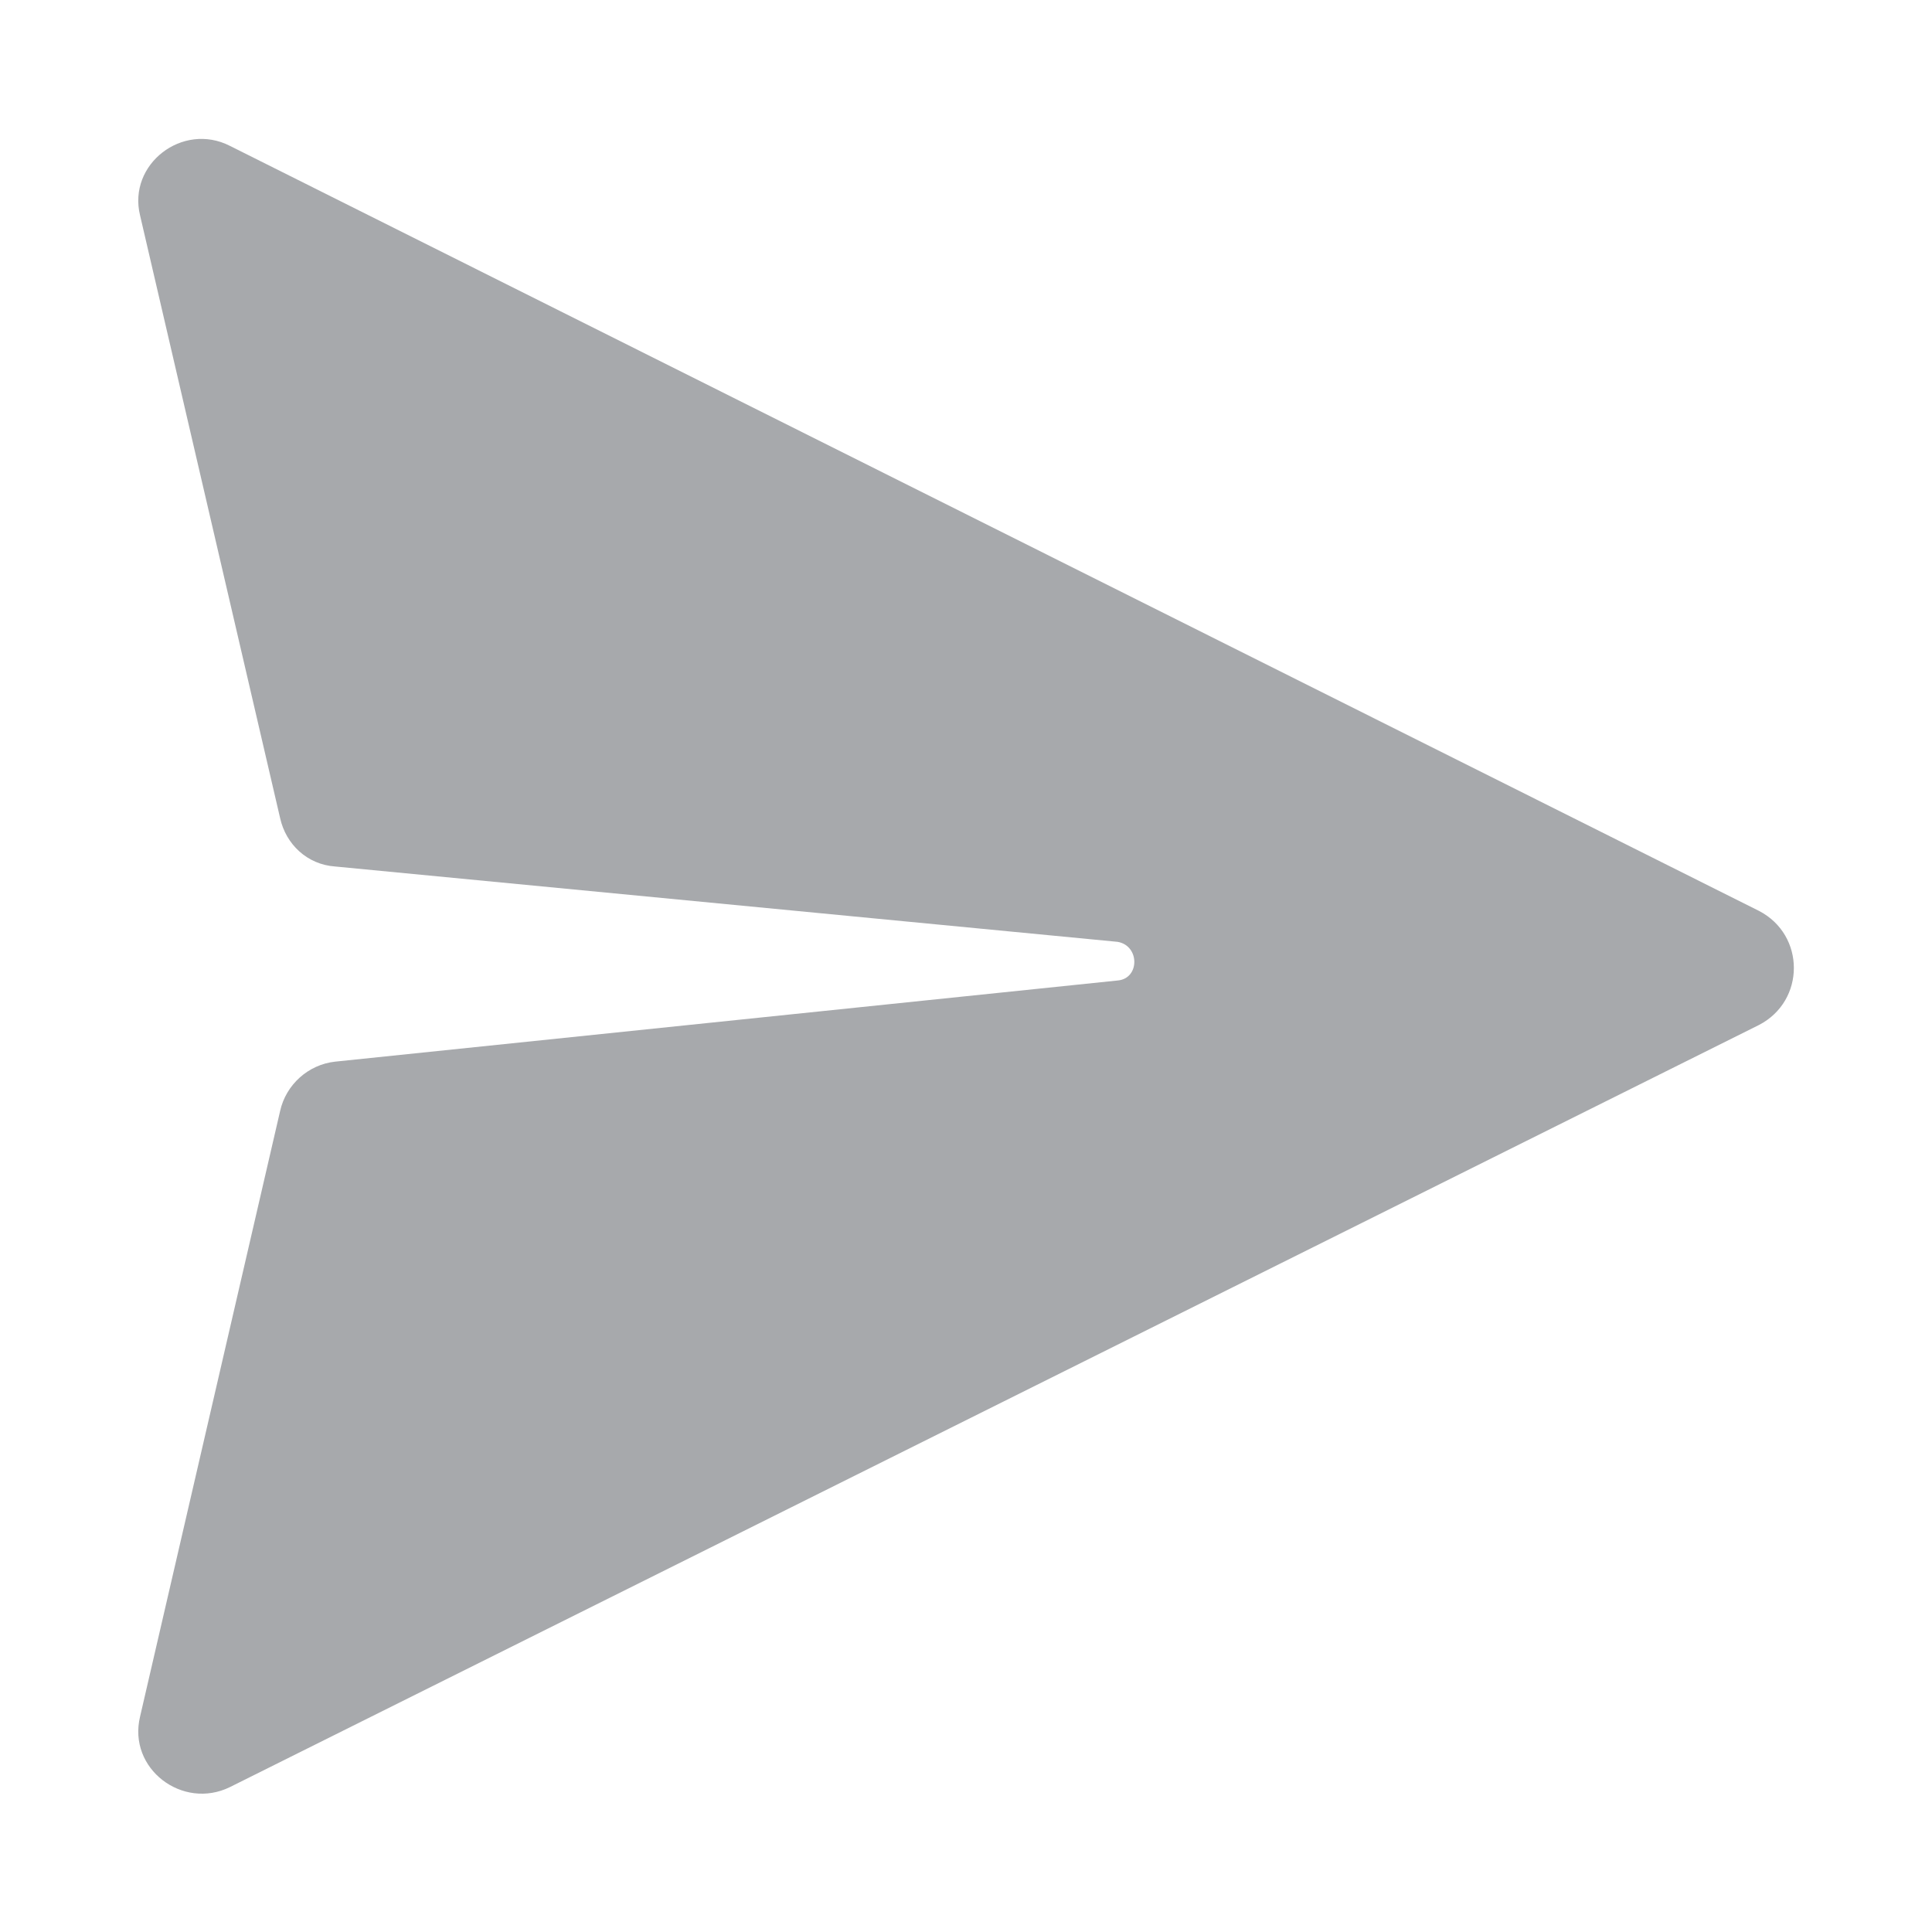
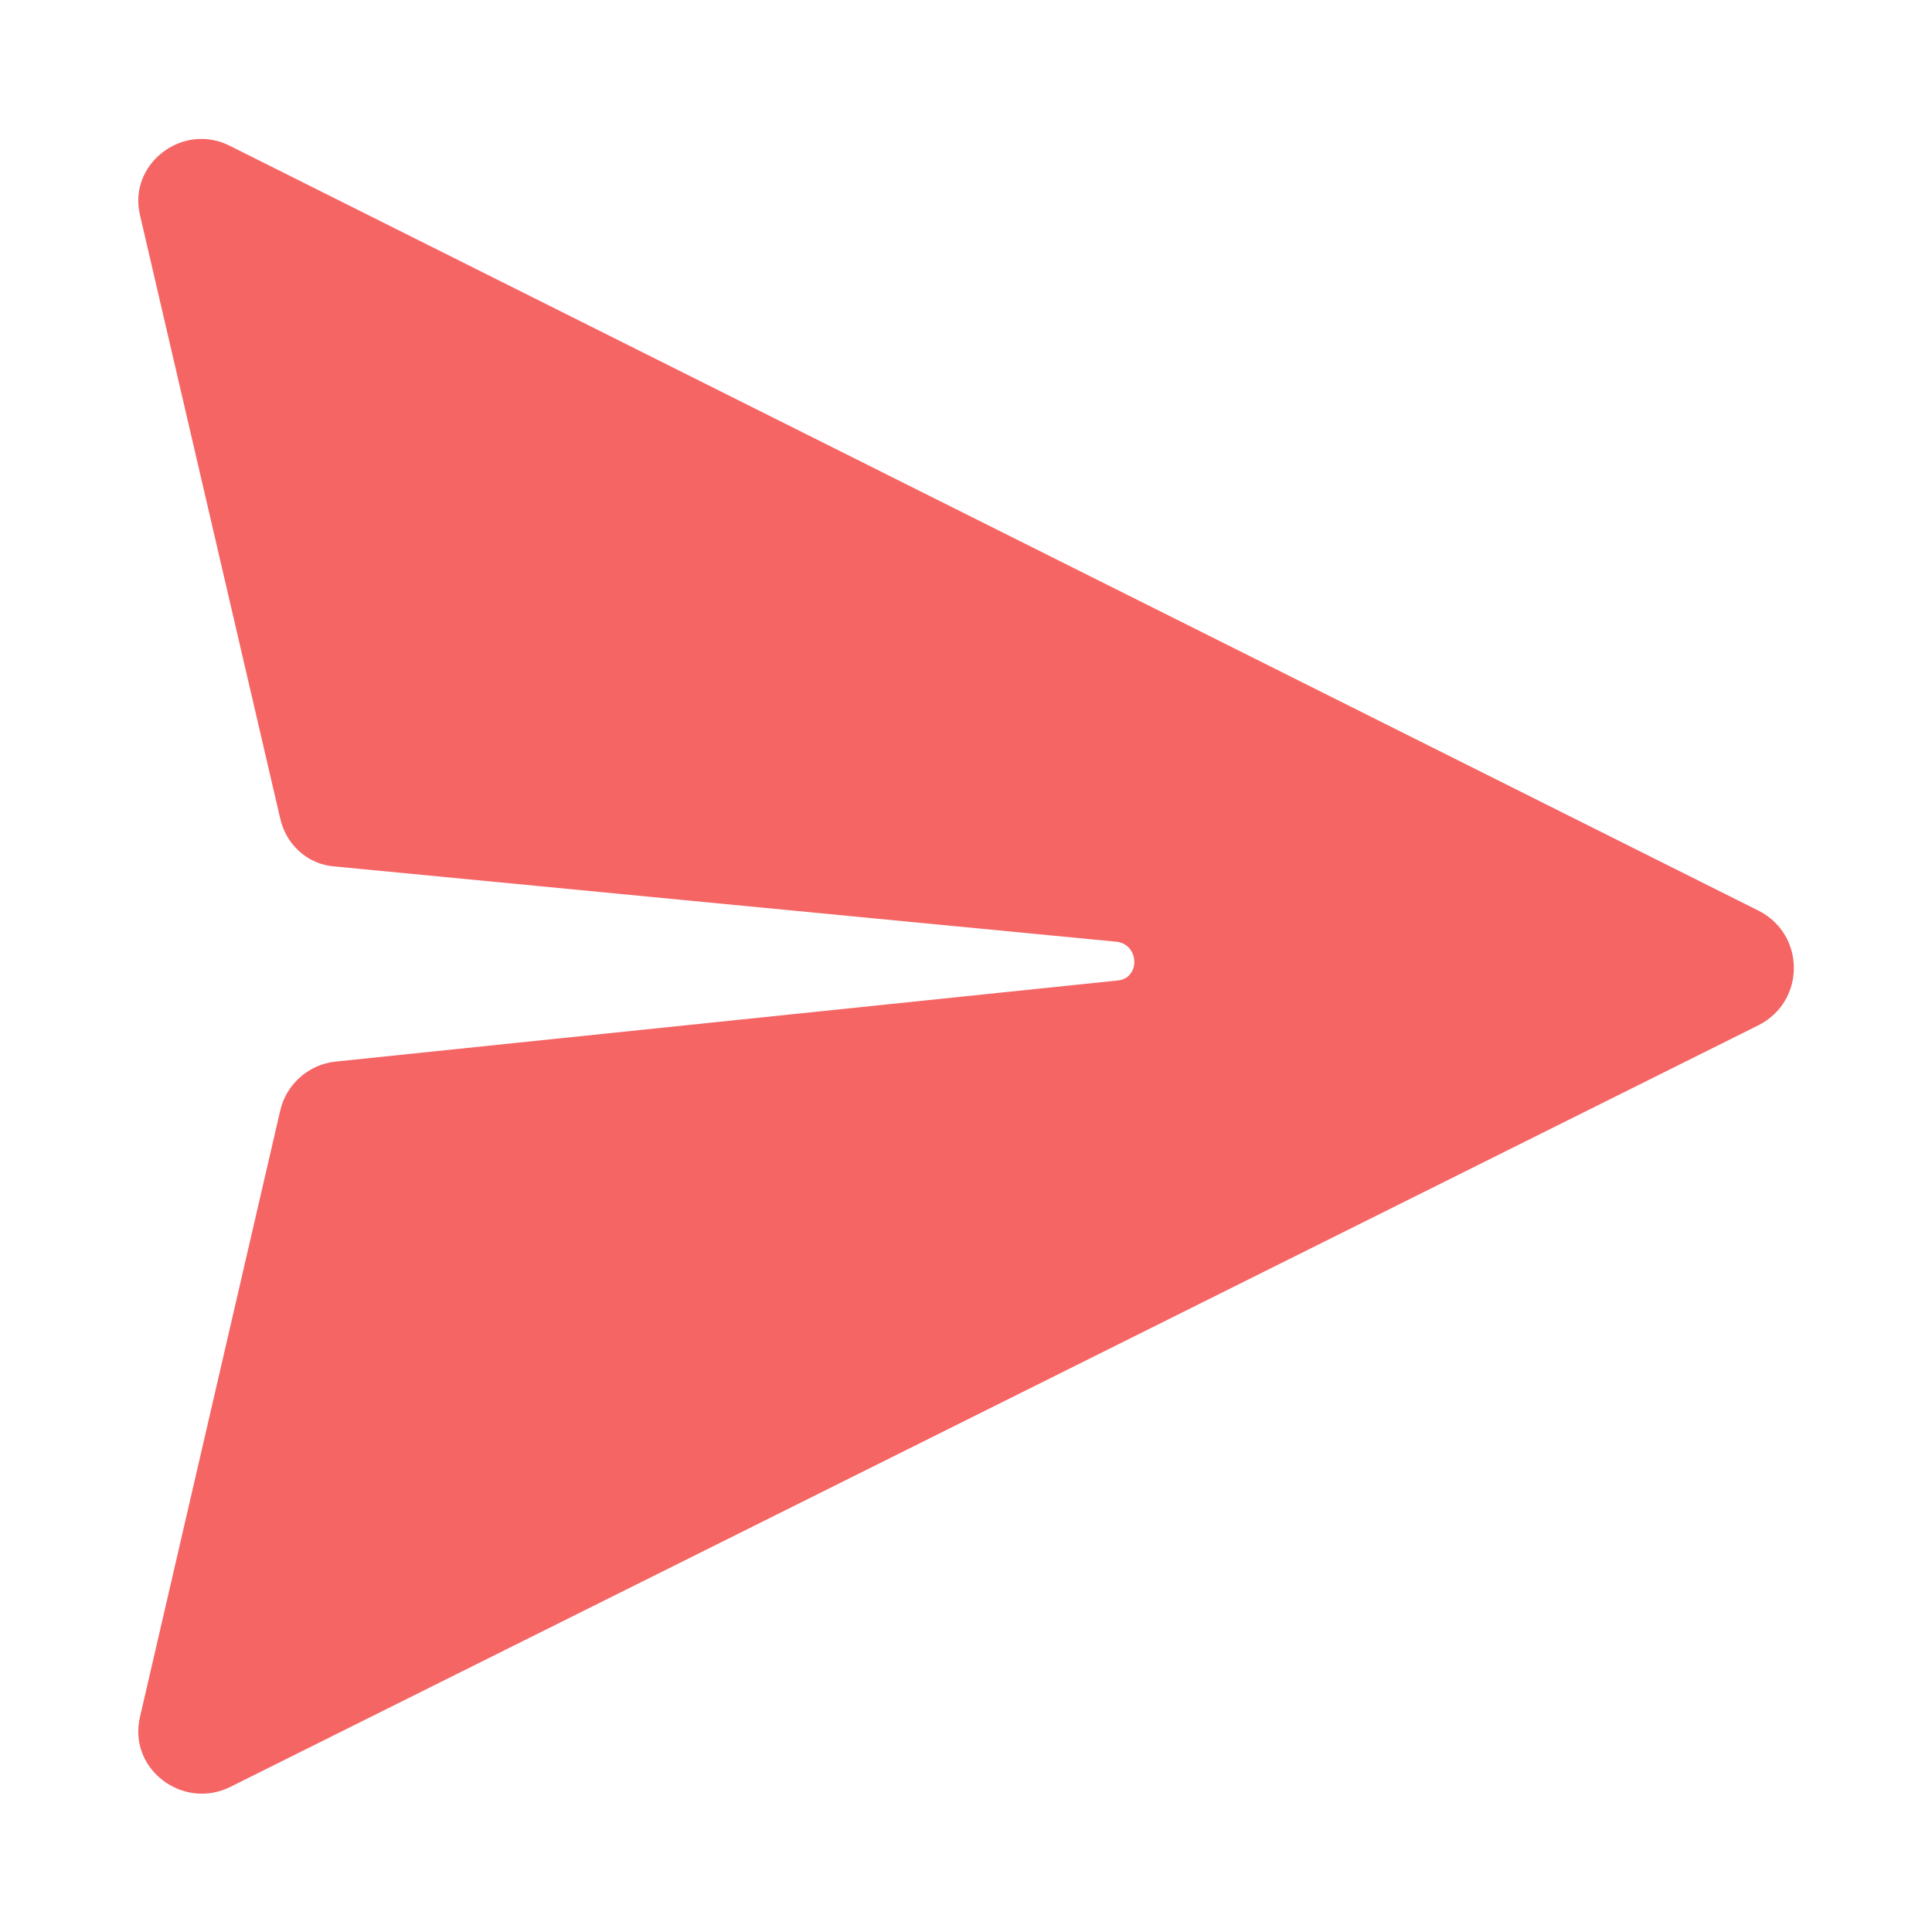
<svg xmlns="http://www.w3.org/2000/svg" version="1.1" id="Layer_1" x="0px" y="0px" viewBox="0 0 200 200" style="enable-background:new 0 0 200 200;" xml:space="preserve">
  <style type="text/css">
- 	.st0{fill:#A7A9AC;}
+ 	.st0{fill:#F46564;}
</style>
  <path id="XMLID_1_" class="st0" d="M14.5,177.7L29,115c0.6-2.7,2.9-4.8,5.7-5.1l81-8.4c2.3-0.2,2.3-3.6,0-4l-81-7.8  c-2.9-0.2-5.1-2.3-5.7-5L14.5,22.3c-1.3-5.3,4.4-9.7,9.3-7.2l158.3,79.2c4.8,2.5,4.8,9.3,0,11.8L23.8,185  C18.9,187.4,13.2,183.1,14.5,177.7z" />
</svg>
